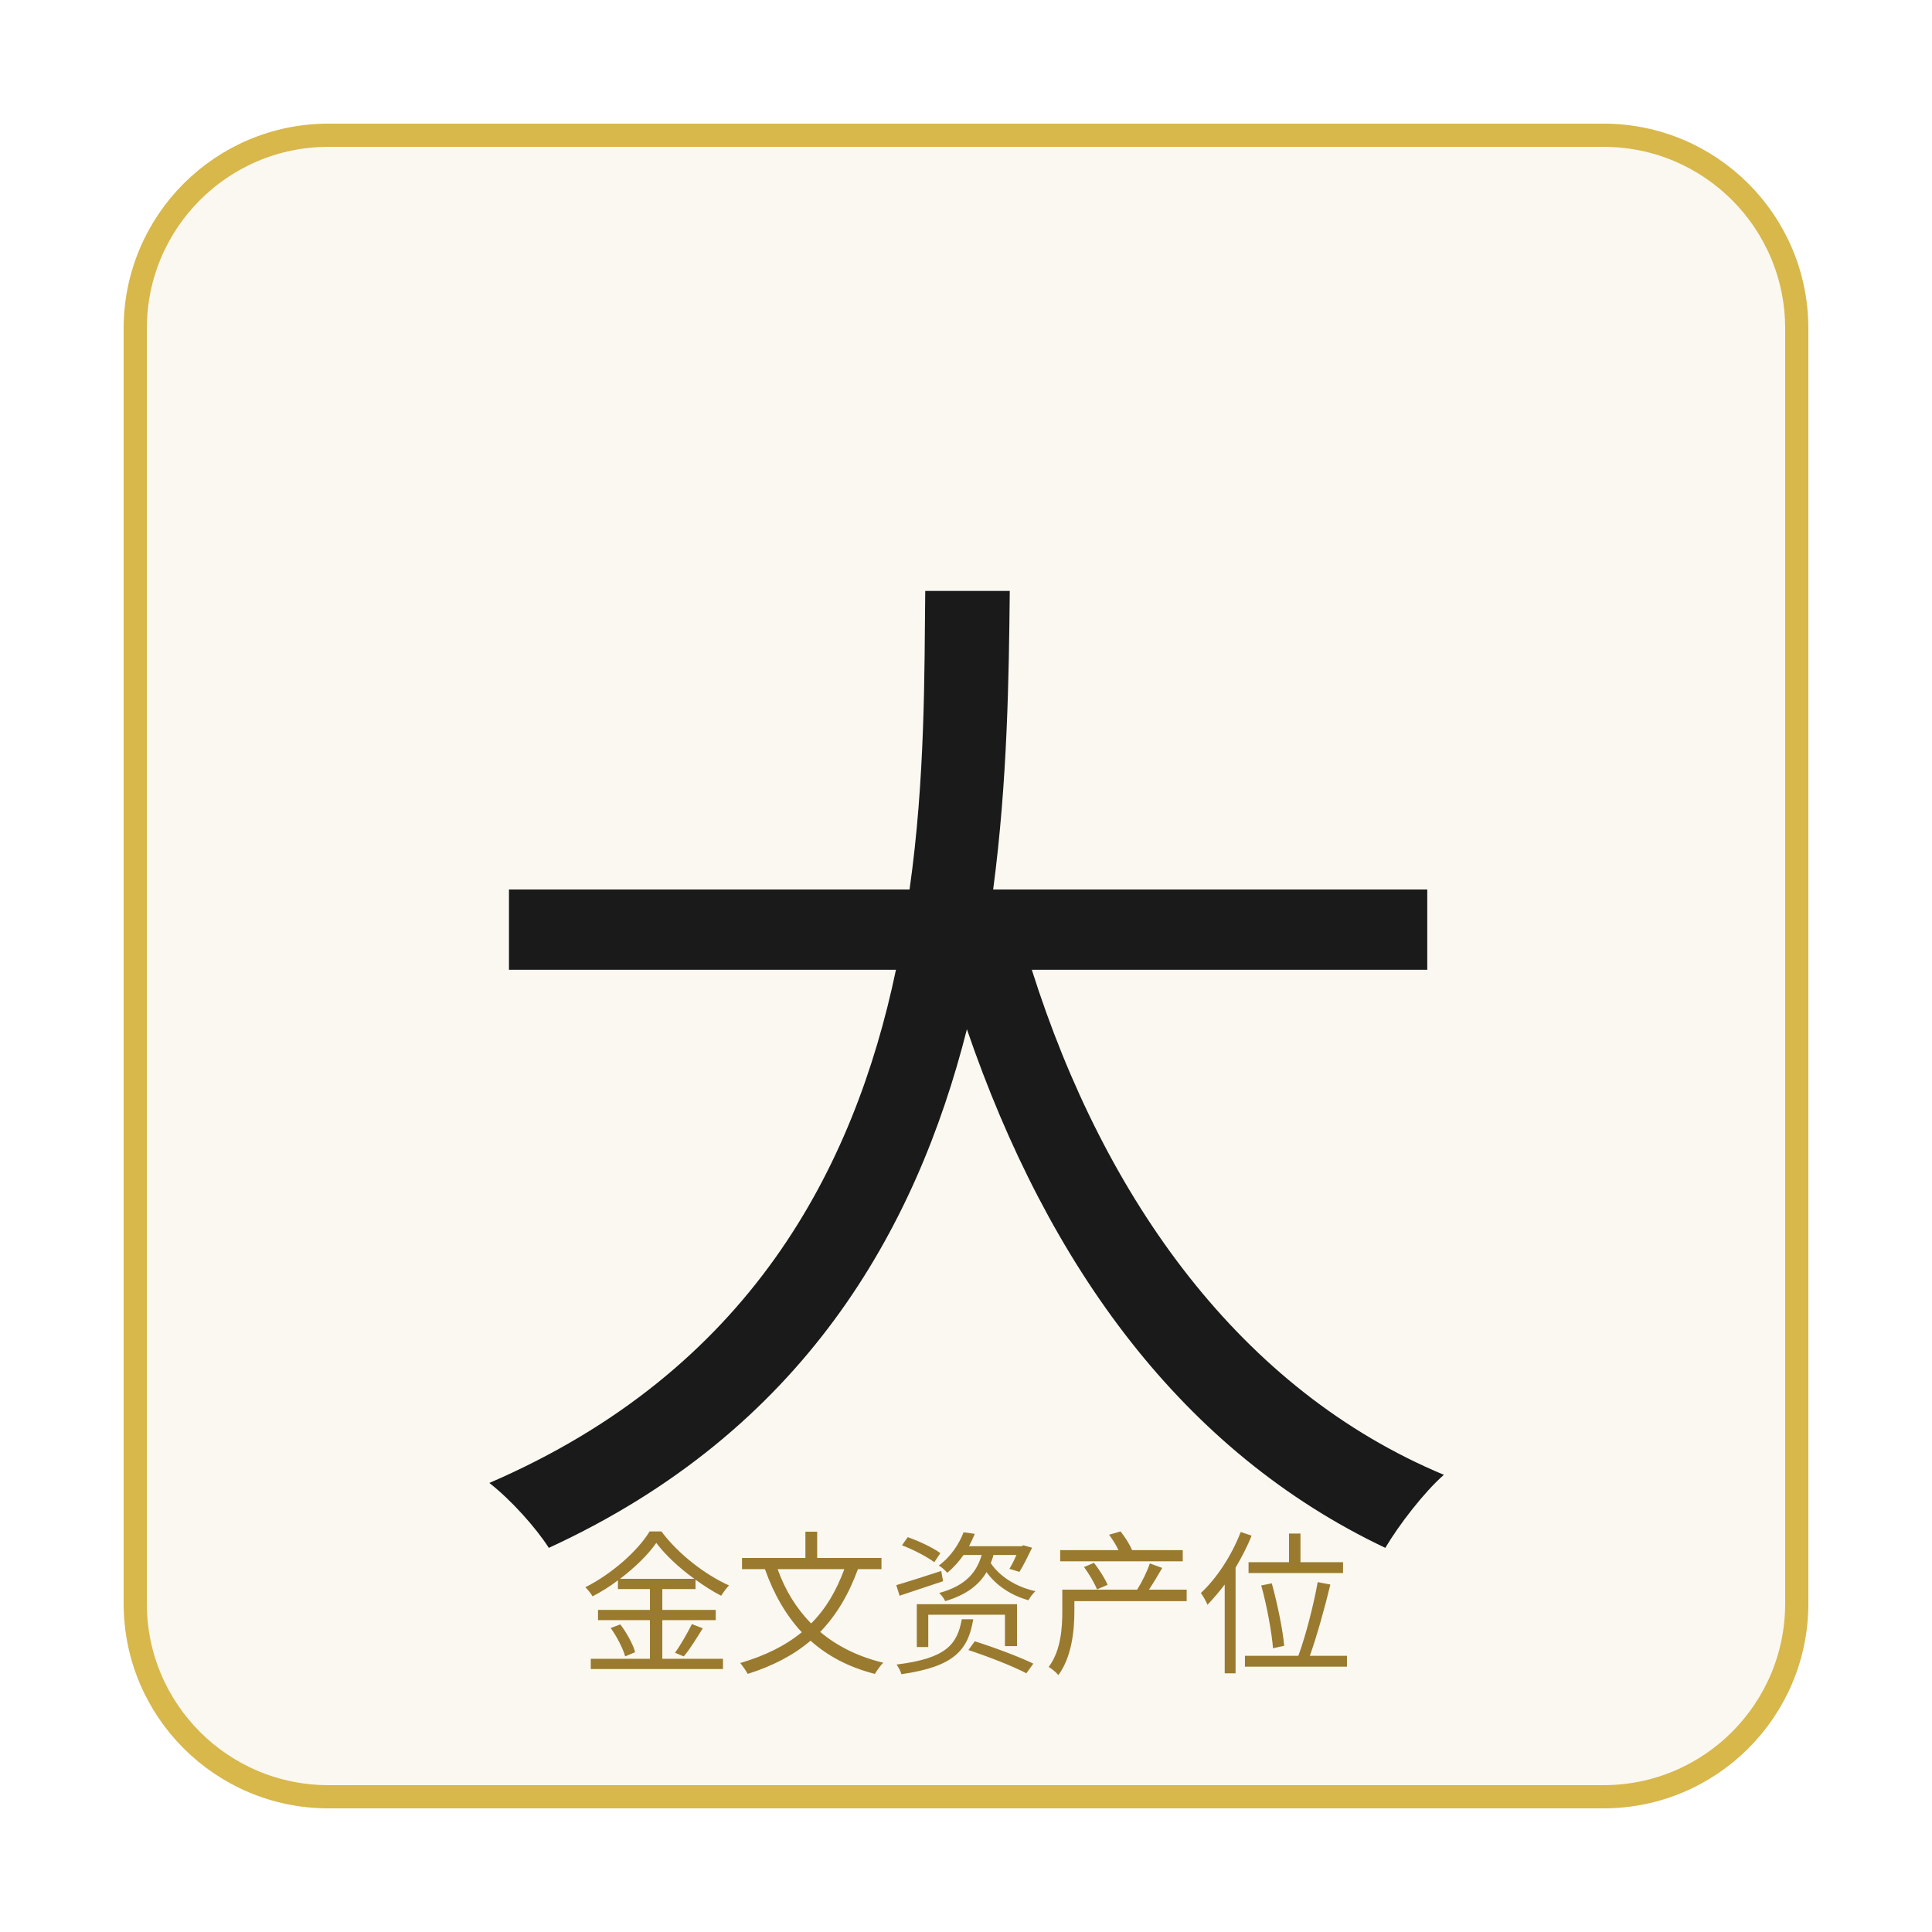
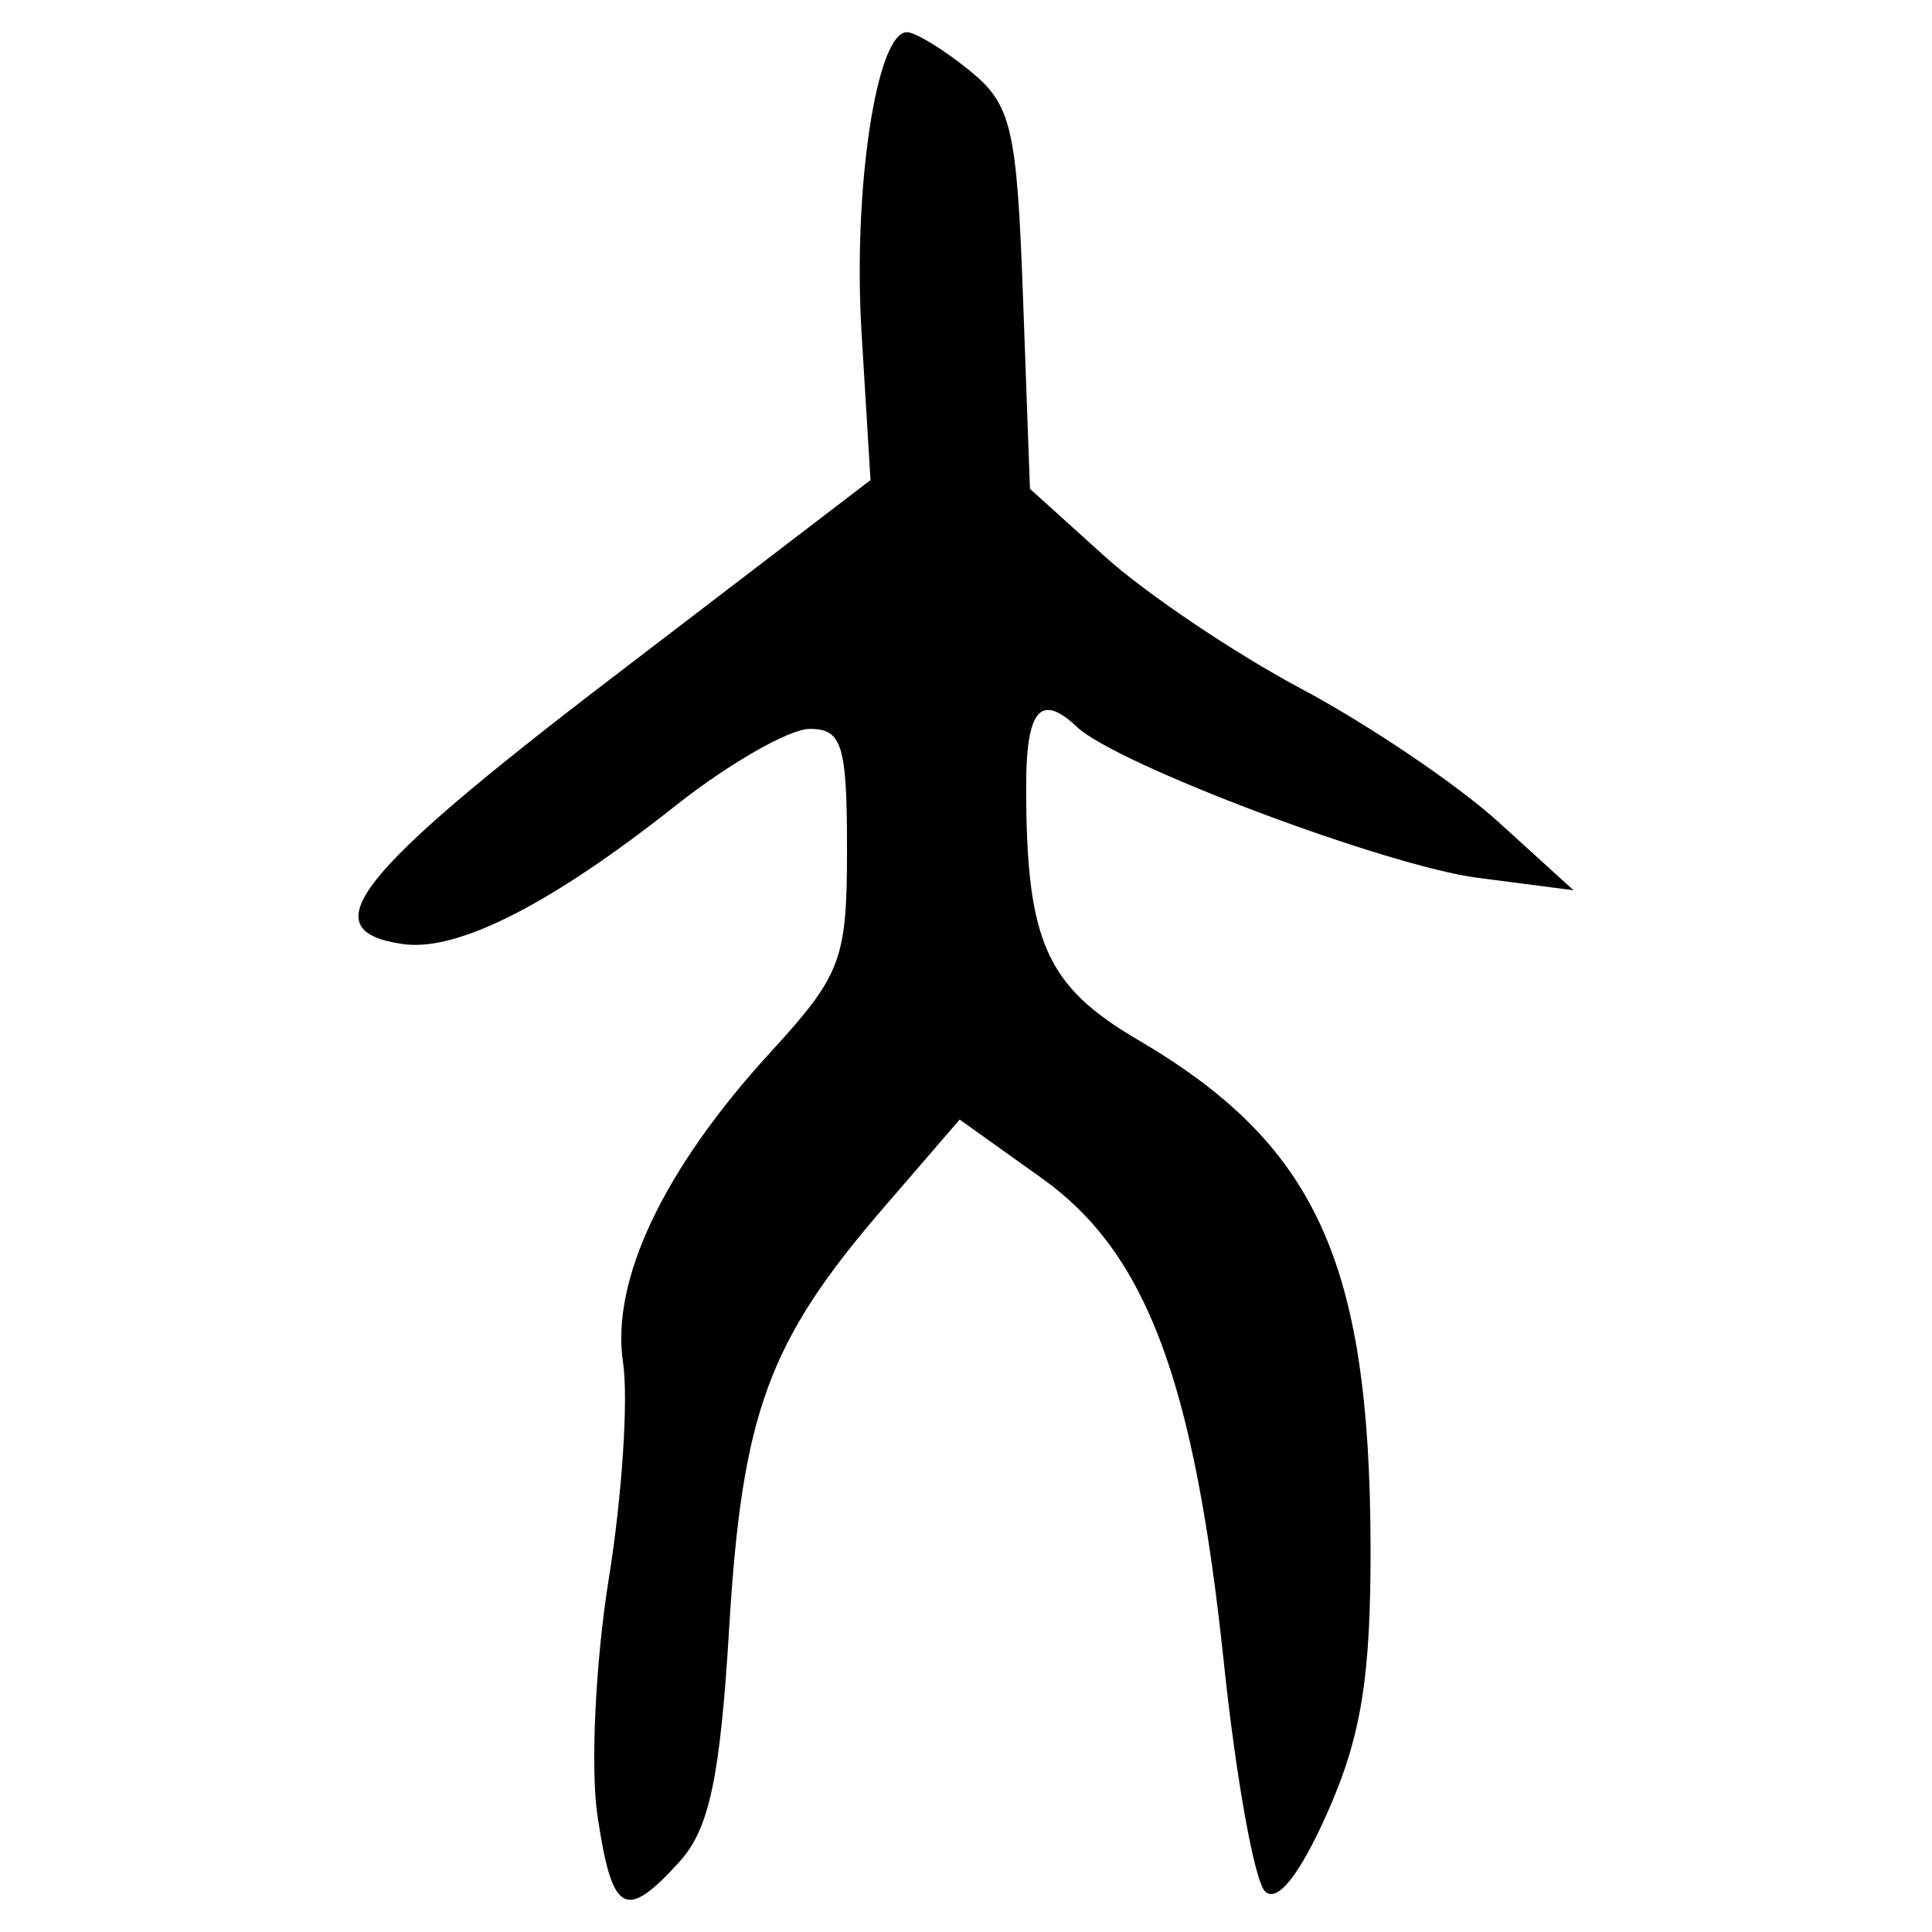
- <svg xmlns="http://www.w3.org/2000/svg" viewBox="0 0 100 100">
-   <rect x="7" y="7" width="86" height="86" rx="10" fill="#faf7f0" stroke="#d4af37" stroke-width="1.2" opacity="0.9" />
-   <text x="50" y="57" text-anchor="middle" dominant-baseline="middle" fill="#1a1a1a" font-size="54" font-family="STKaiti, KaiTi, serif">大</text>
-   <text x="50" y="86" text-anchor="middle" fill="#9a7a2f" font-size="8" font-family="PingFang SC, sans-serif">金文资产位</text>
+ <svg xmlns="http://www.w3.org/2000/svg" width="300" height="300" viewBox="0 0 79.375 79.375" version="1.1" id="svg5">
+   <defs id="defs2">
+     <pattern id="EMFhbasepattern" patternUnits="userSpaceOnUse" width="6" height="6" x="0" y="0" />
+     <pattern id="EMFhbasepattern-3" patternUnits="userSpaceOnUse" width="6" height="6" x="0" y="0" />
+     <pattern id="EMFhbasepattern-9" patternUnits="userSpaceOnUse" width="6" height="6" x="0" y="0" />
+     <pattern id="EMFhbasepattern-98" patternUnits="userSpaceOnUse" width="6" height="6" x="0" y="0" />
+     <pattern id="EMFhbasepattern-6" patternUnits="userSpaceOnUse" width="6" height="6" x="0" y="0" />
+     <pattern id="EMFhbasepattern-69" patternUnits="userSpaceOnUse" width="6" height="6" x="0" y="0" />
+     <pattern id="EMFhbasepattern-36" patternUnits="userSpaceOnUse" width="6" height="6" x="0" y="0" />
+     <pattern id="EMFhbasepattern-60" patternUnits="userSpaceOnUse" width="6" height="6" x="0" y="0" />
+     <pattern id="EMFhbasepattern-5" patternUnits="userSpaceOnUse" width="6" height="6" x="0" y="0" />
+     <pattern id="EMFhbasepattern-981" patternUnits="userSpaceOnUse" width="6" height="6" x="0" y="0" />
+     <pattern id="EMFhbasepattern-980" patternUnits="userSpaceOnUse" width="6" height="6" x="0" y="0" />
+     <pattern id="EMFhbasepattern-2" patternUnits="userSpaceOnUse" width="6" height="6" x="0" y="0" />
+   </defs>
+   <g id="layer1" />
+   <g id="layer2">
+     <path style="fill:#000000;stroke-width:0.818" d="m 24.549,74.625 c -0.295,-1.965 -0.087,-6.353 0.461,-9.751 0.548,-3.398 0.812,-7.402 0.587,-8.899 -0.508,-3.367 1.665,-7.945 6.037,-12.721 2.942,-3.214 3.165,-3.805 3.165,-8.383 0,-4.265 -0.205,-4.925 -1.529,-4.925 -0.841,0 -3.325,1.422 -5.52,3.159 -5.125,4.056 -8.958,6.002 -11.194,5.682 -3.801,-0.544 -2.01,-2.832 8.518,-10.886 L 35.764,19.724 35.397,13.682 C 35.038,7.773 36.011,1.323 37.261,1.323 c 0.345,0 1.497,0.703 2.558,1.562 1.741,1.409 1.958,2.329 2.213,9.38 l 0.283,7.818 3.069,2.773 c 1.688,1.525 5.328,3.977 8.089,5.448 2.76,1.471 6.404,3.934 8.097,5.473 l 3.078,2.798 -3.934,-0.51 C 56.952,35.579 45.873,31.407 44.245,29.865 42.755,28.454 42.159,29.15 42.159,32.298 c 0,6.372 0.808,8.206 4.592,10.423 7.302,4.28 9.522,9.101 9.557,20.756 0.016,5.405 -0.377,7.848 -1.766,10.981 -1.139,2.569 -2.071,3.746 -2.57,3.246 C 51.54,77.274 50.782,73.069 50.287,68.36 49.062,56.701 47.099,51.471 42.793,48.399 l -3.366,-2.402 -3.131,3.629 c -4.723,5.474 -5.806,8.42 -6.337,17.242 -0.37,6.154 -0.818,8.267 -2.033,9.609 -2.233,2.467 -2.772,2.171 -3.376,-1.852 z" id="path6034" />
+   </g>
</svg>
